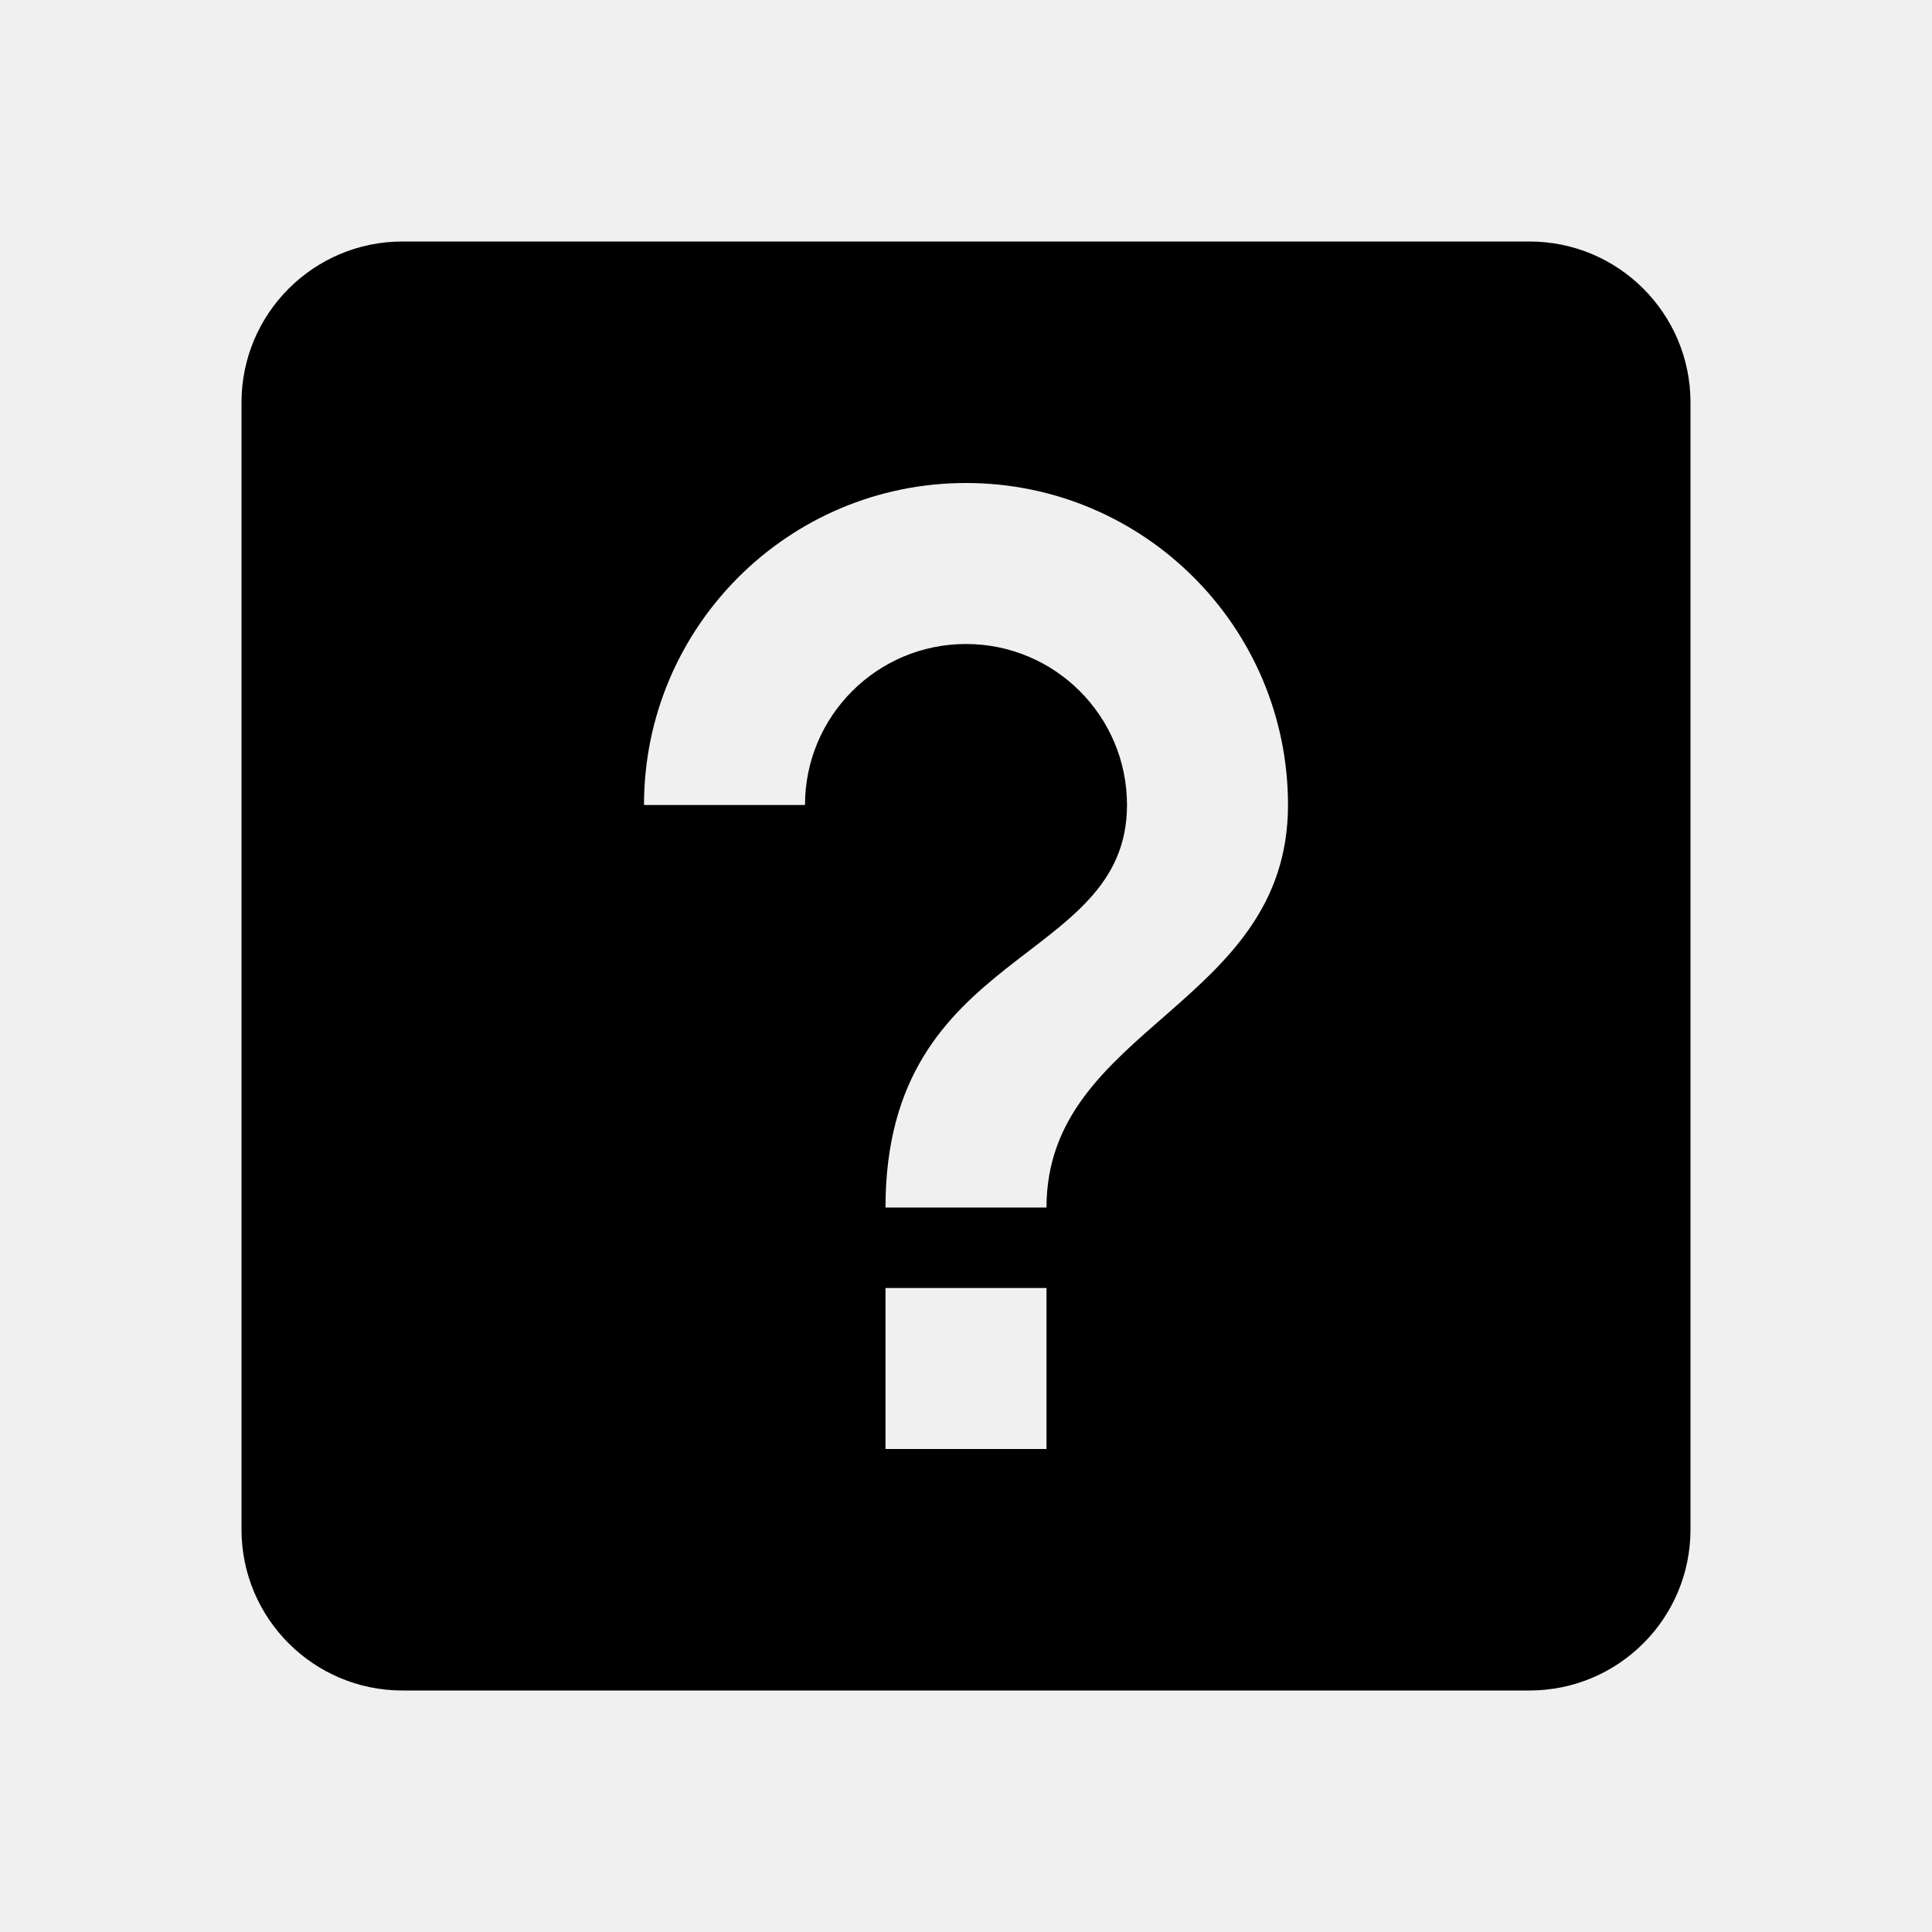
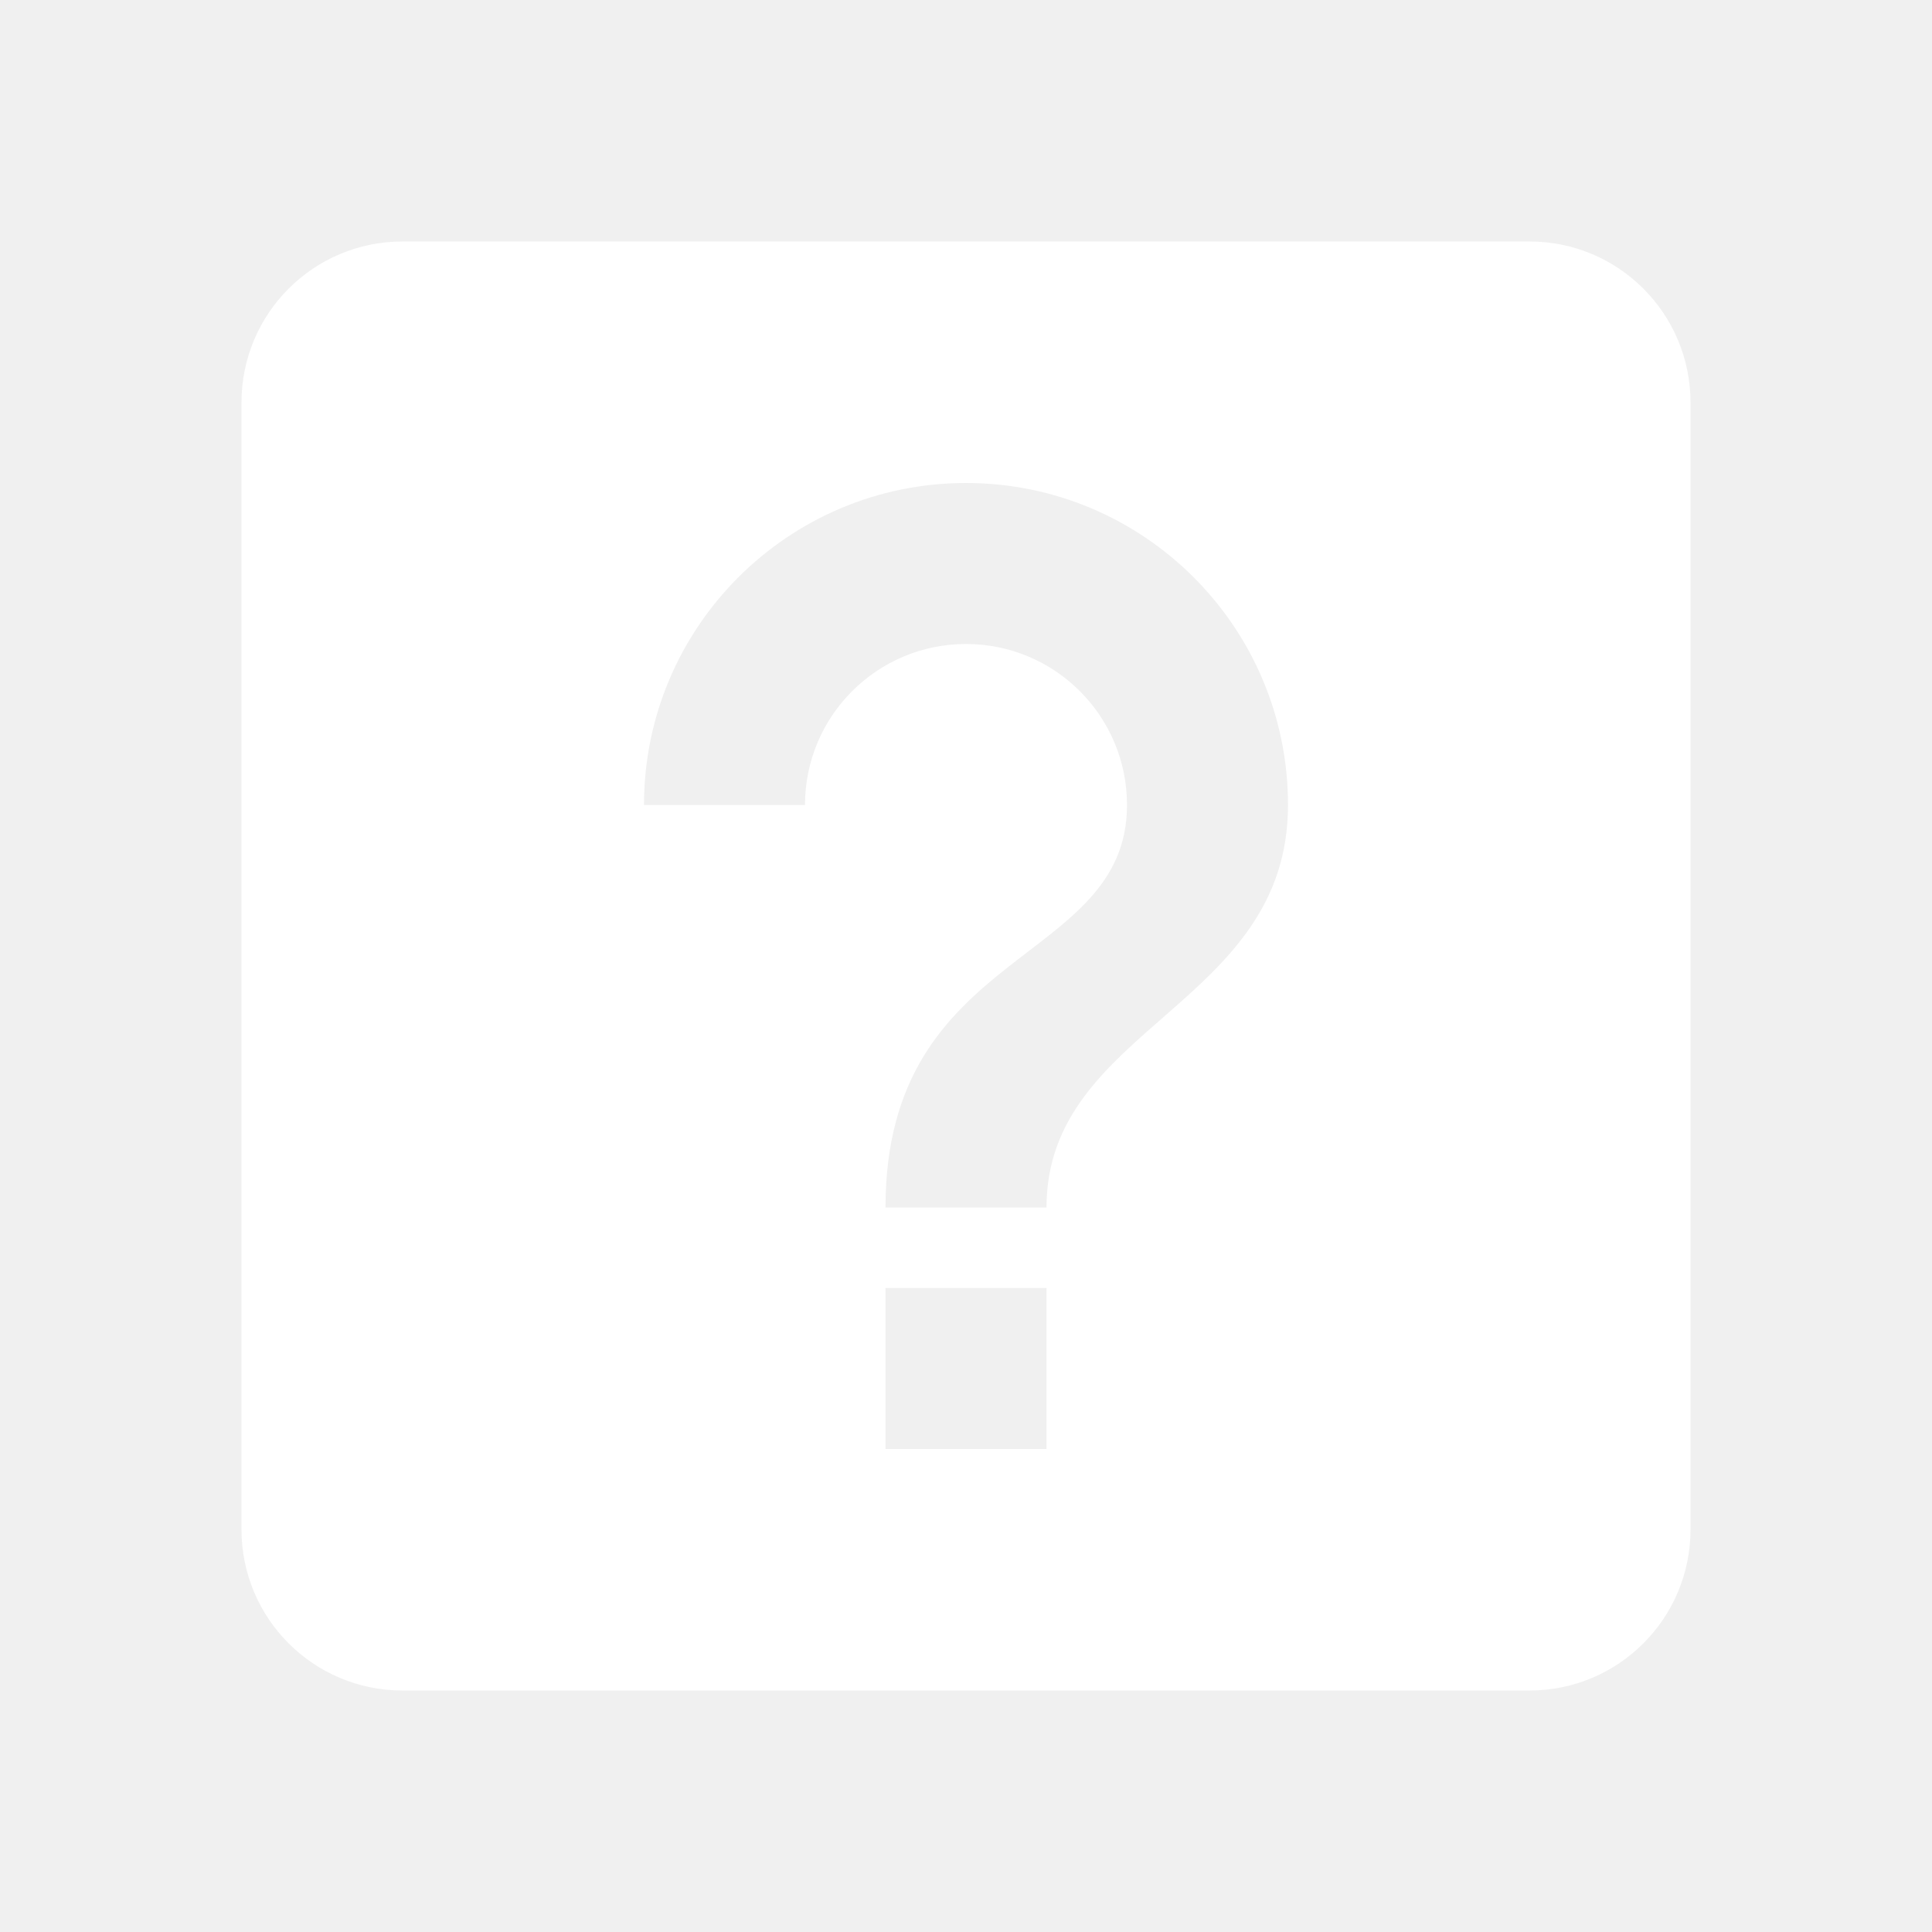
- <svg xmlns="http://www.w3.org/2000/svg" viewBox="0 0 24 24">
-   <path d="M11,18H13V16H11V18M12,6A4,4 0 0,0 8,10H10A2,2 0 0,1 12,8A2,2 0 0,1 14,10C14,12 11,11.75 11,15H13C13,12.75 16,12.5 16,10A4,4 0 0,0 12,6M5,3H19A2,2 0 0,1 21,5V19A2,2 0 0,1 19,21H5A2,2 0 0,1 3,19V5A2,2 0 0,1 5,3Z" />
+ <svg xmlns="http://www.w3.org/2000/svg" version="1.1" width="24px" height="24px" viewBox="0,0,255.996,255.996">
+   <g fill="#ffffff" fill-rule="nonzero" stroke="none" stroke-width="1" stroke-linecap="butt" stroke-linejoin="miter" stroke-miterlimit="10" stroke-dasharray="" stroke-dashoffset="0" font-family="none" font-weight="none" font-size="none" text-anchor="none" style="mix-blend-mode: normal">
+     <g transform="translate(-0.00195,-0.00195) scale(10.66667,10.66667)">
+       <path d="M11,18h2v-2h-2v2M12,6c-2.209,0 -4,1.791 -4,4h2c0,-1.105 0.895,-2 2,-2c1.105,0 2,0.895 2,2c0,2 -3,1.75 -3,5h2c0,-2.25 3,-2.5 3,-5c0,-2.209 -1.791,-4 -4,-4M5,3h14c1.105,0 2,0.895 2,2v14c0,1.105 -0.895,2 -2,2h-14c-1.105,0 -2,-0.895 -2,-2v-14c0,-1.105 0.895,-2 2,-2z" />
+     </g>
+   </g>
</svg>
